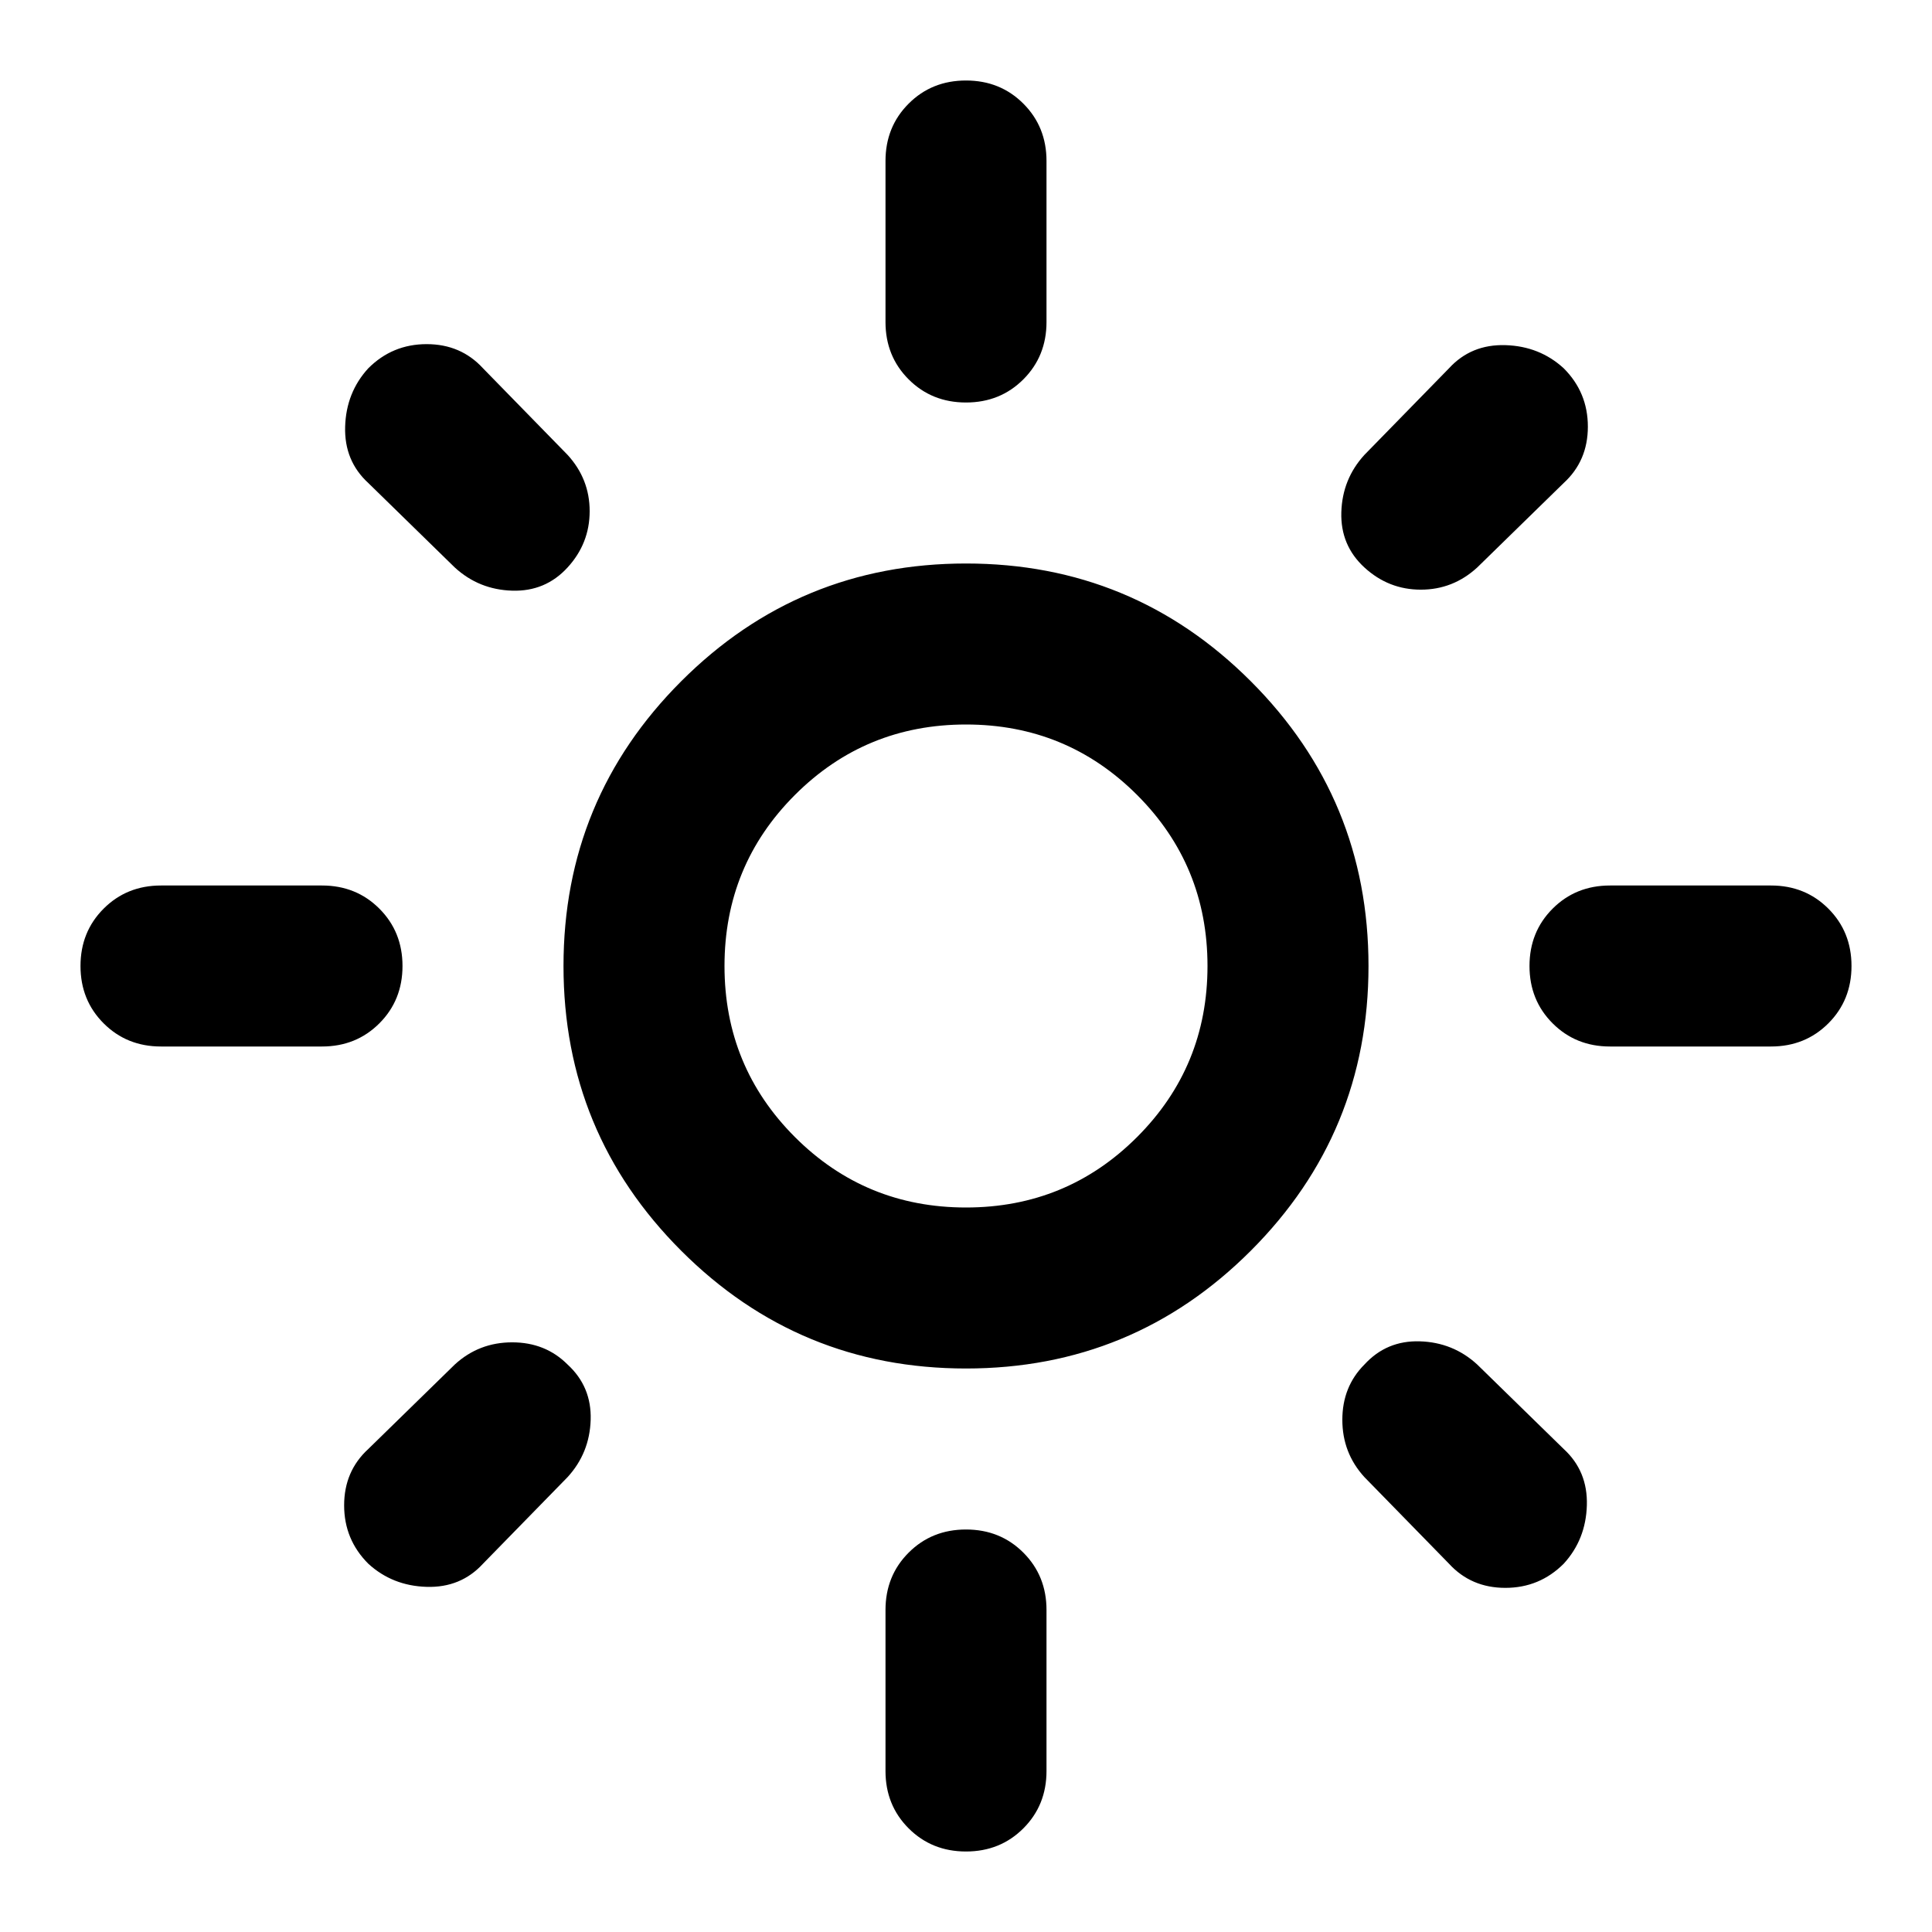
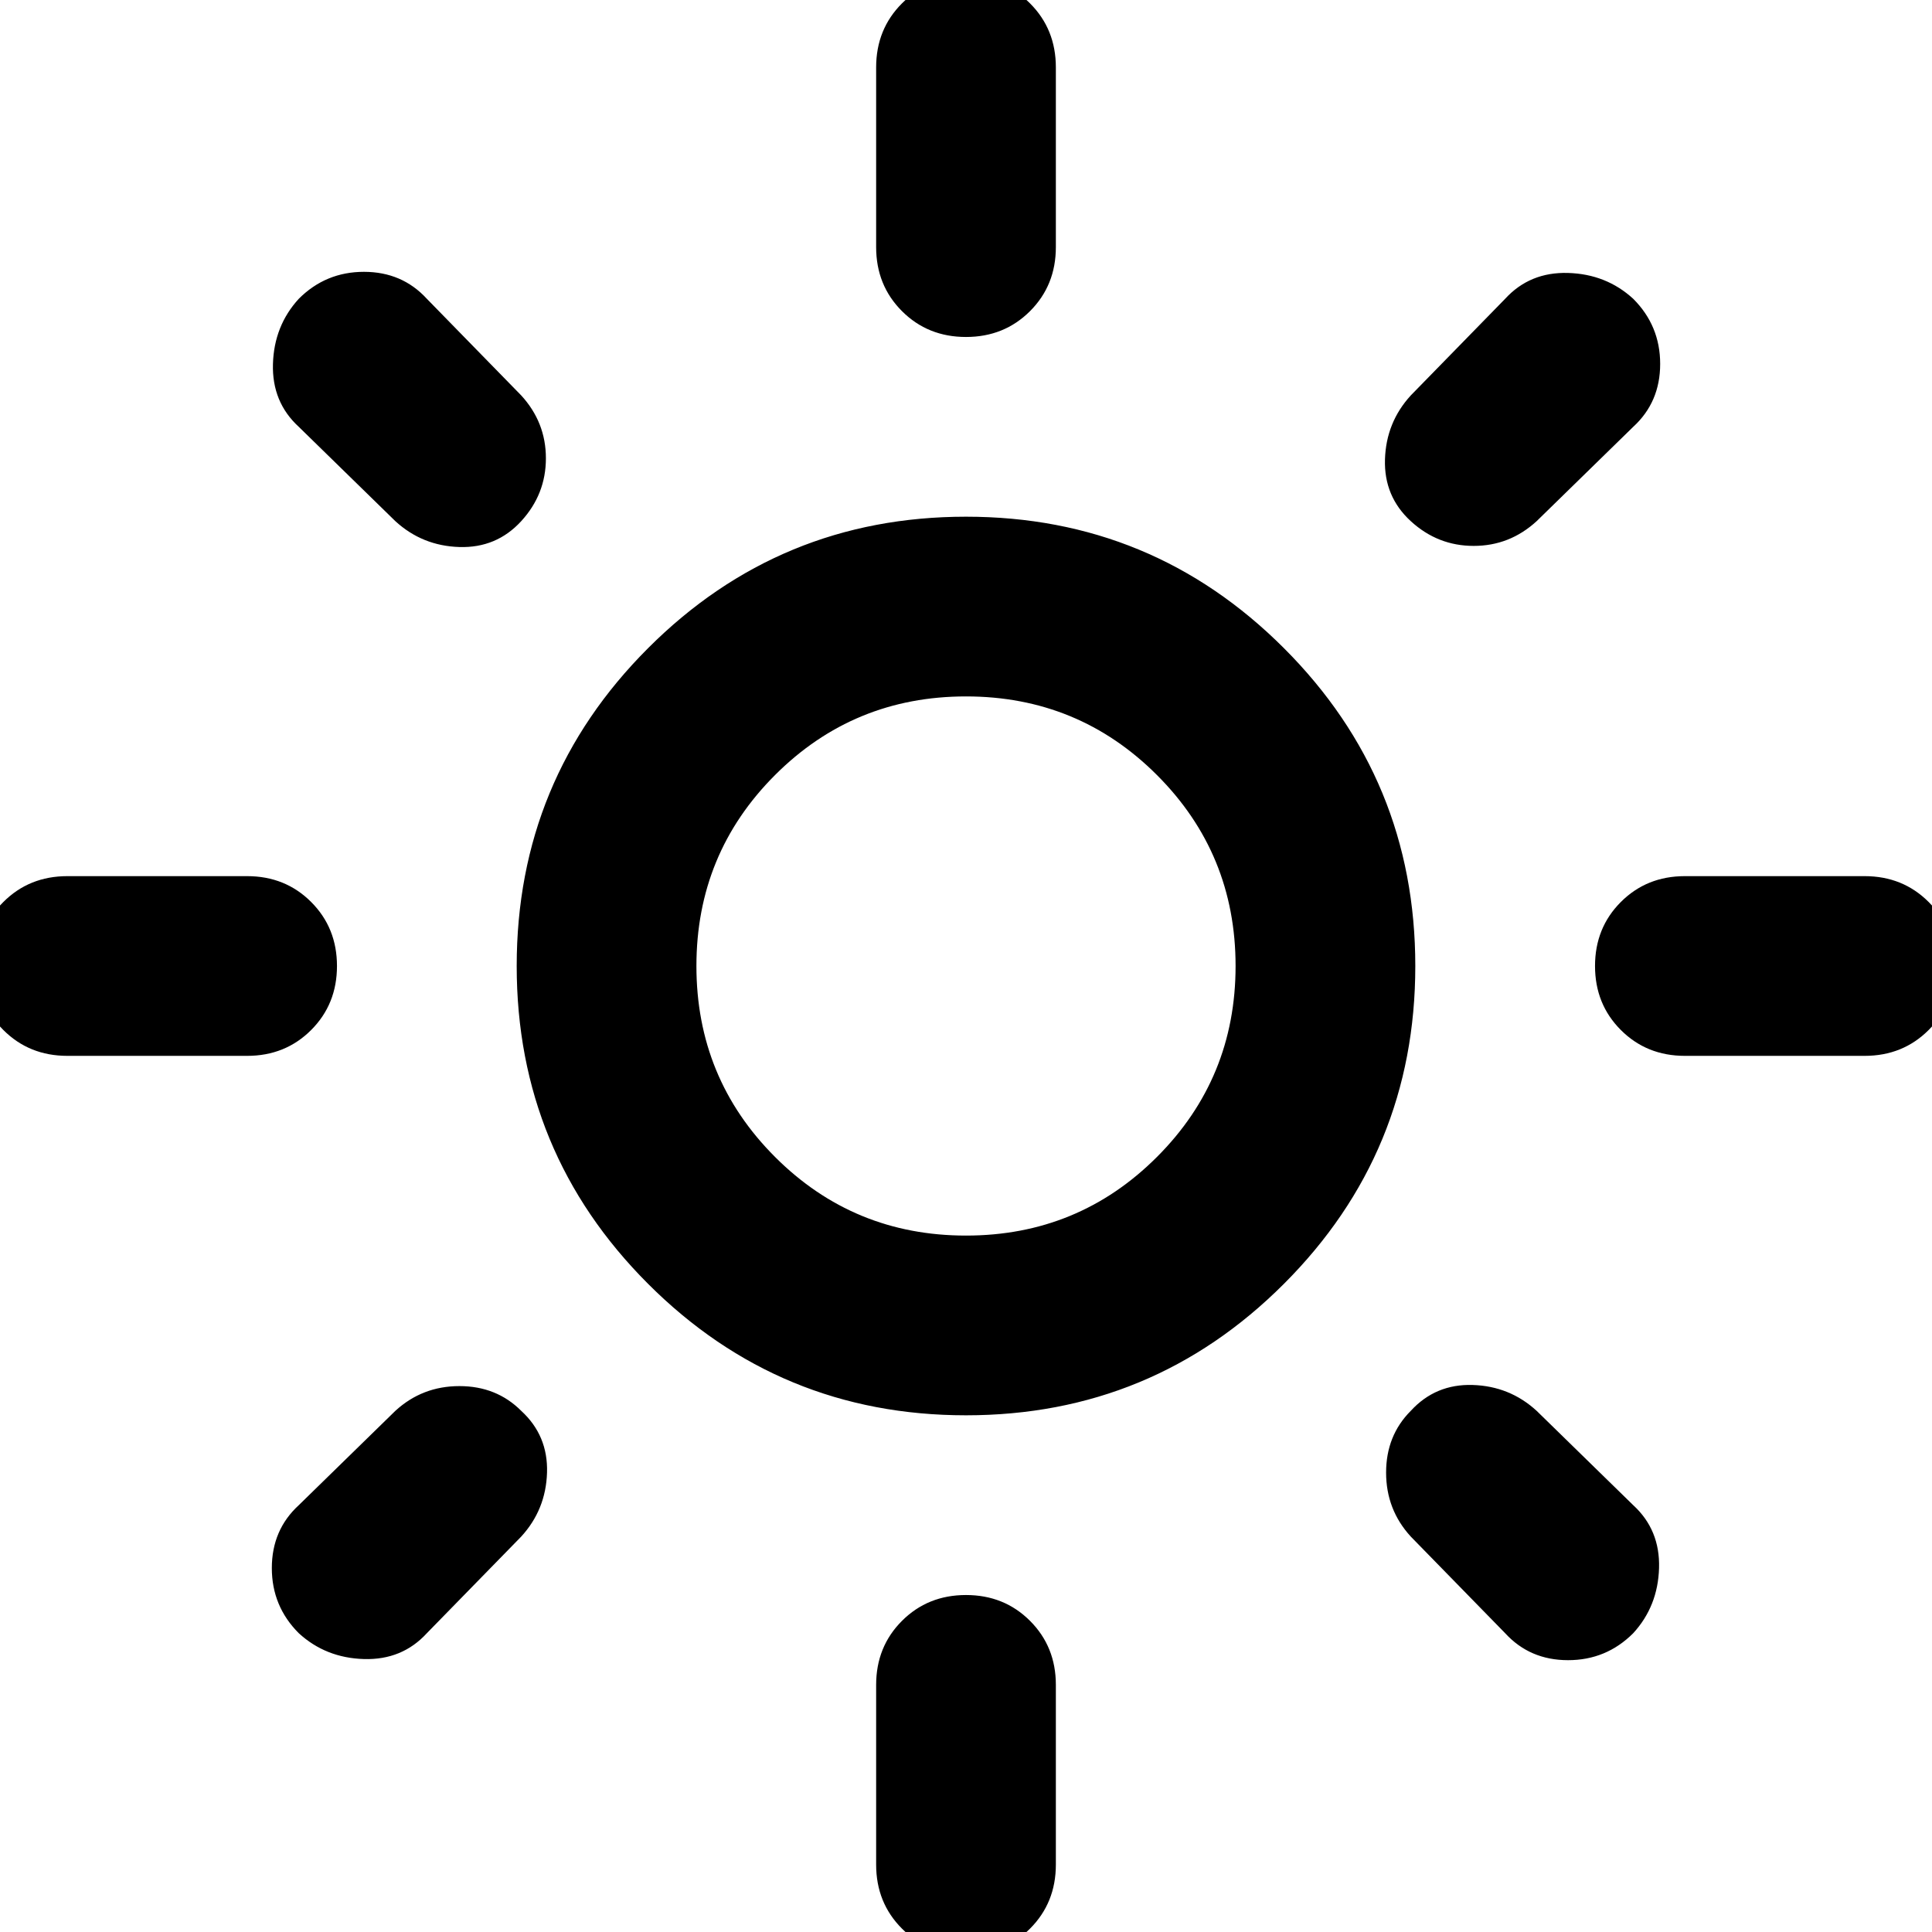
- <svg xmlns="http://www.w3.org/2000/svg" version="1.1" id="lightmode" viewBox="0 -960 960 960">
+ <svg xmlns="http://www.w3.org/2000/svg" version="1.1" id="lightmode" viewBox="50 -910 860 860">
  <path fill="currentColor" d="M480-360q50 0 85-35t35-85q0-50-35-85t-85-35q-50 0-85 35t-35 85q0 50 35 85t85 35Zm0 80q-83 0-141.5-58.5T280-480q0-83 58.5-141.5T480-680q83 0 141.5 58.5T680-480q0 83-58.5 141.5T480-280ZM80-440q-17 0-28.5-11.5T40-480q0-17 11.5-28.5T80-520h80q17 0 28.5 11.5T200-480q0 17-11.5 28.5T160-440H80Zm720 0q-17 0-28.5-11.5T760-480q0-17 11.5-28.5T800-520h80q17 0 28.5 11.5T920-480q0 17-11.5 28.5T880-440h-80ZM480-760q-17 0-28.5-11.5T440-800v-80q0-17 11.5-28.5T480-920q17 0 28.5 11.5T520-880v80q0 17-11.5 28.5T480-760Zm0 720q-17 0-28.5-11.5T440-80v-80q0-17 11.5-28.5T480-200q17 0 28.5 11.5T520-160v80q0 17-11.5 28.5T480-40ZM226-678l-43-42q-12-11-11.5-28t11.5-29q12-12 29-12t28 12l42 43q11 12 11 28t-11 28q-11 12-27.5 11.5T226-678Zm494 495-42-43q-11-12-11-28.5t11-27.5q11-12 27.5-11.5T734-282l43 42q12 11 11.5 28T777-183q-12 12-29 12t-28-12Zm-42-495q-12-11-11.5-27.5T678-734l42-43q11-12 28-11.5t29 11.5q12 12 12 29t-12 28l-43 42q-12 11-28 11t-28-11ZM183-183q-12-12-12-29t12-28l43-42q12-11 28.5-11t27.5 11q12 11 11.5 27.5T282-226l-42 43q-11 12-28 11.5T183-183Zm297-297Z" />
</svg>
